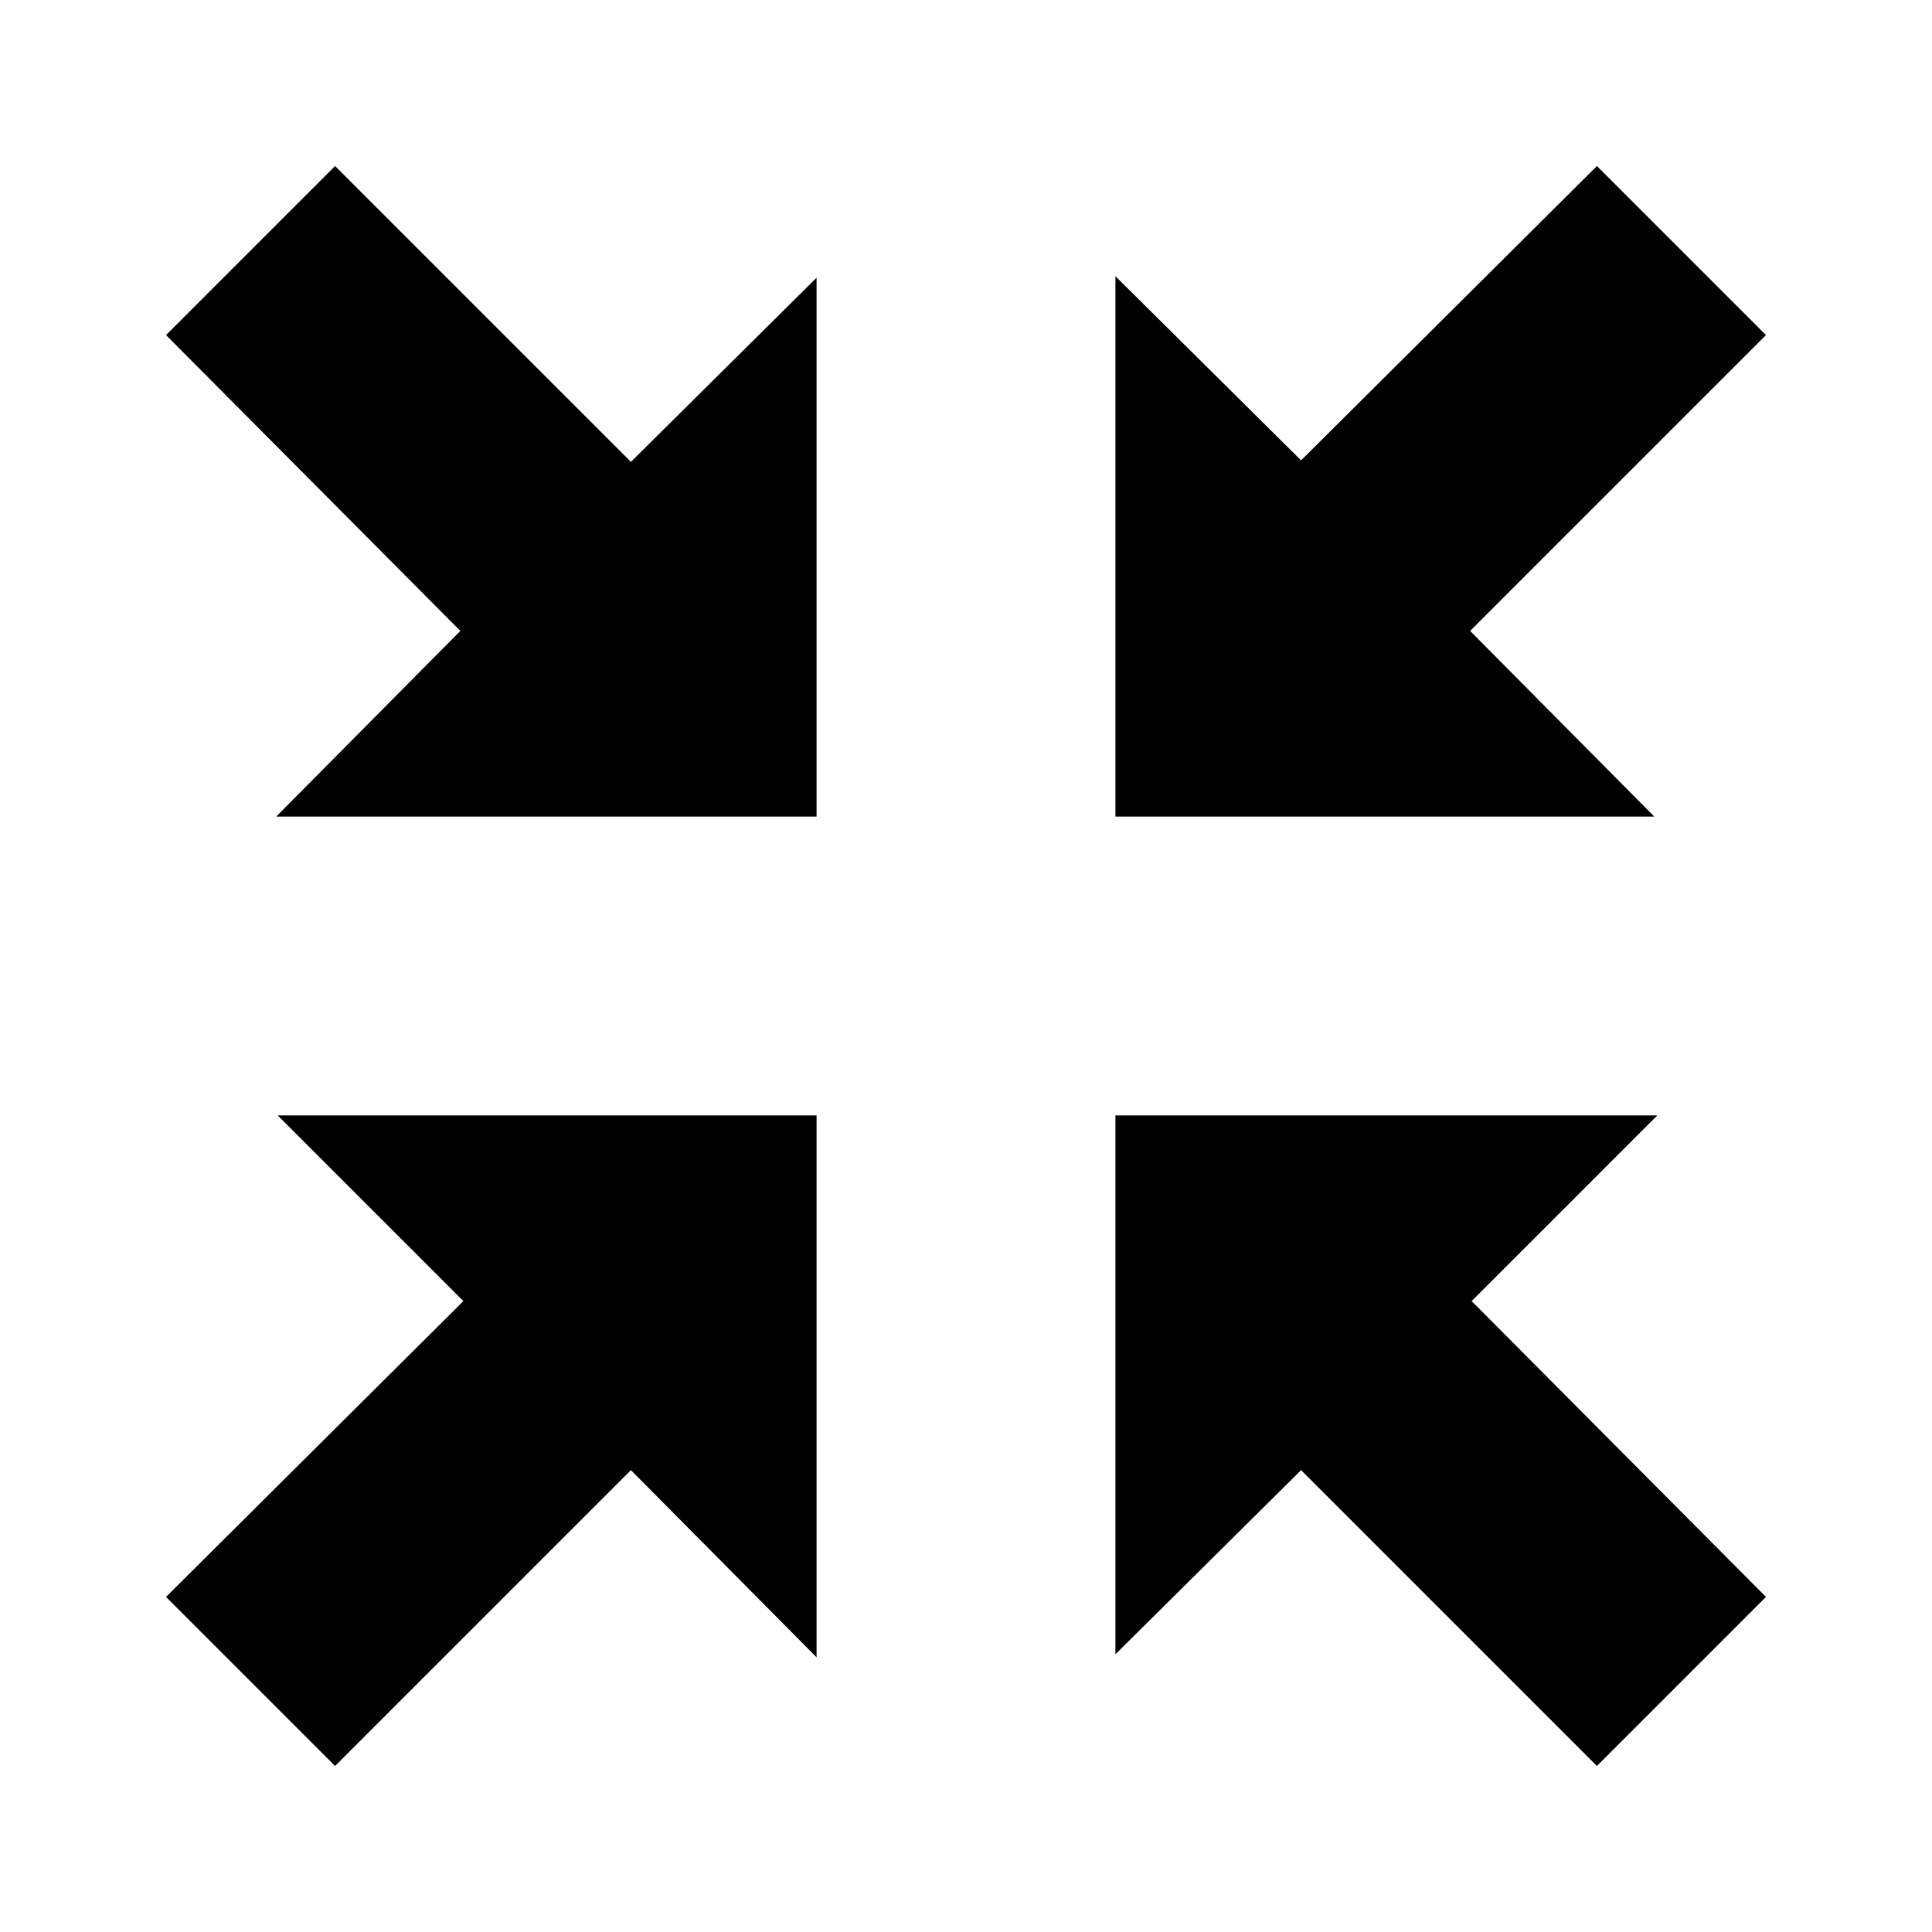
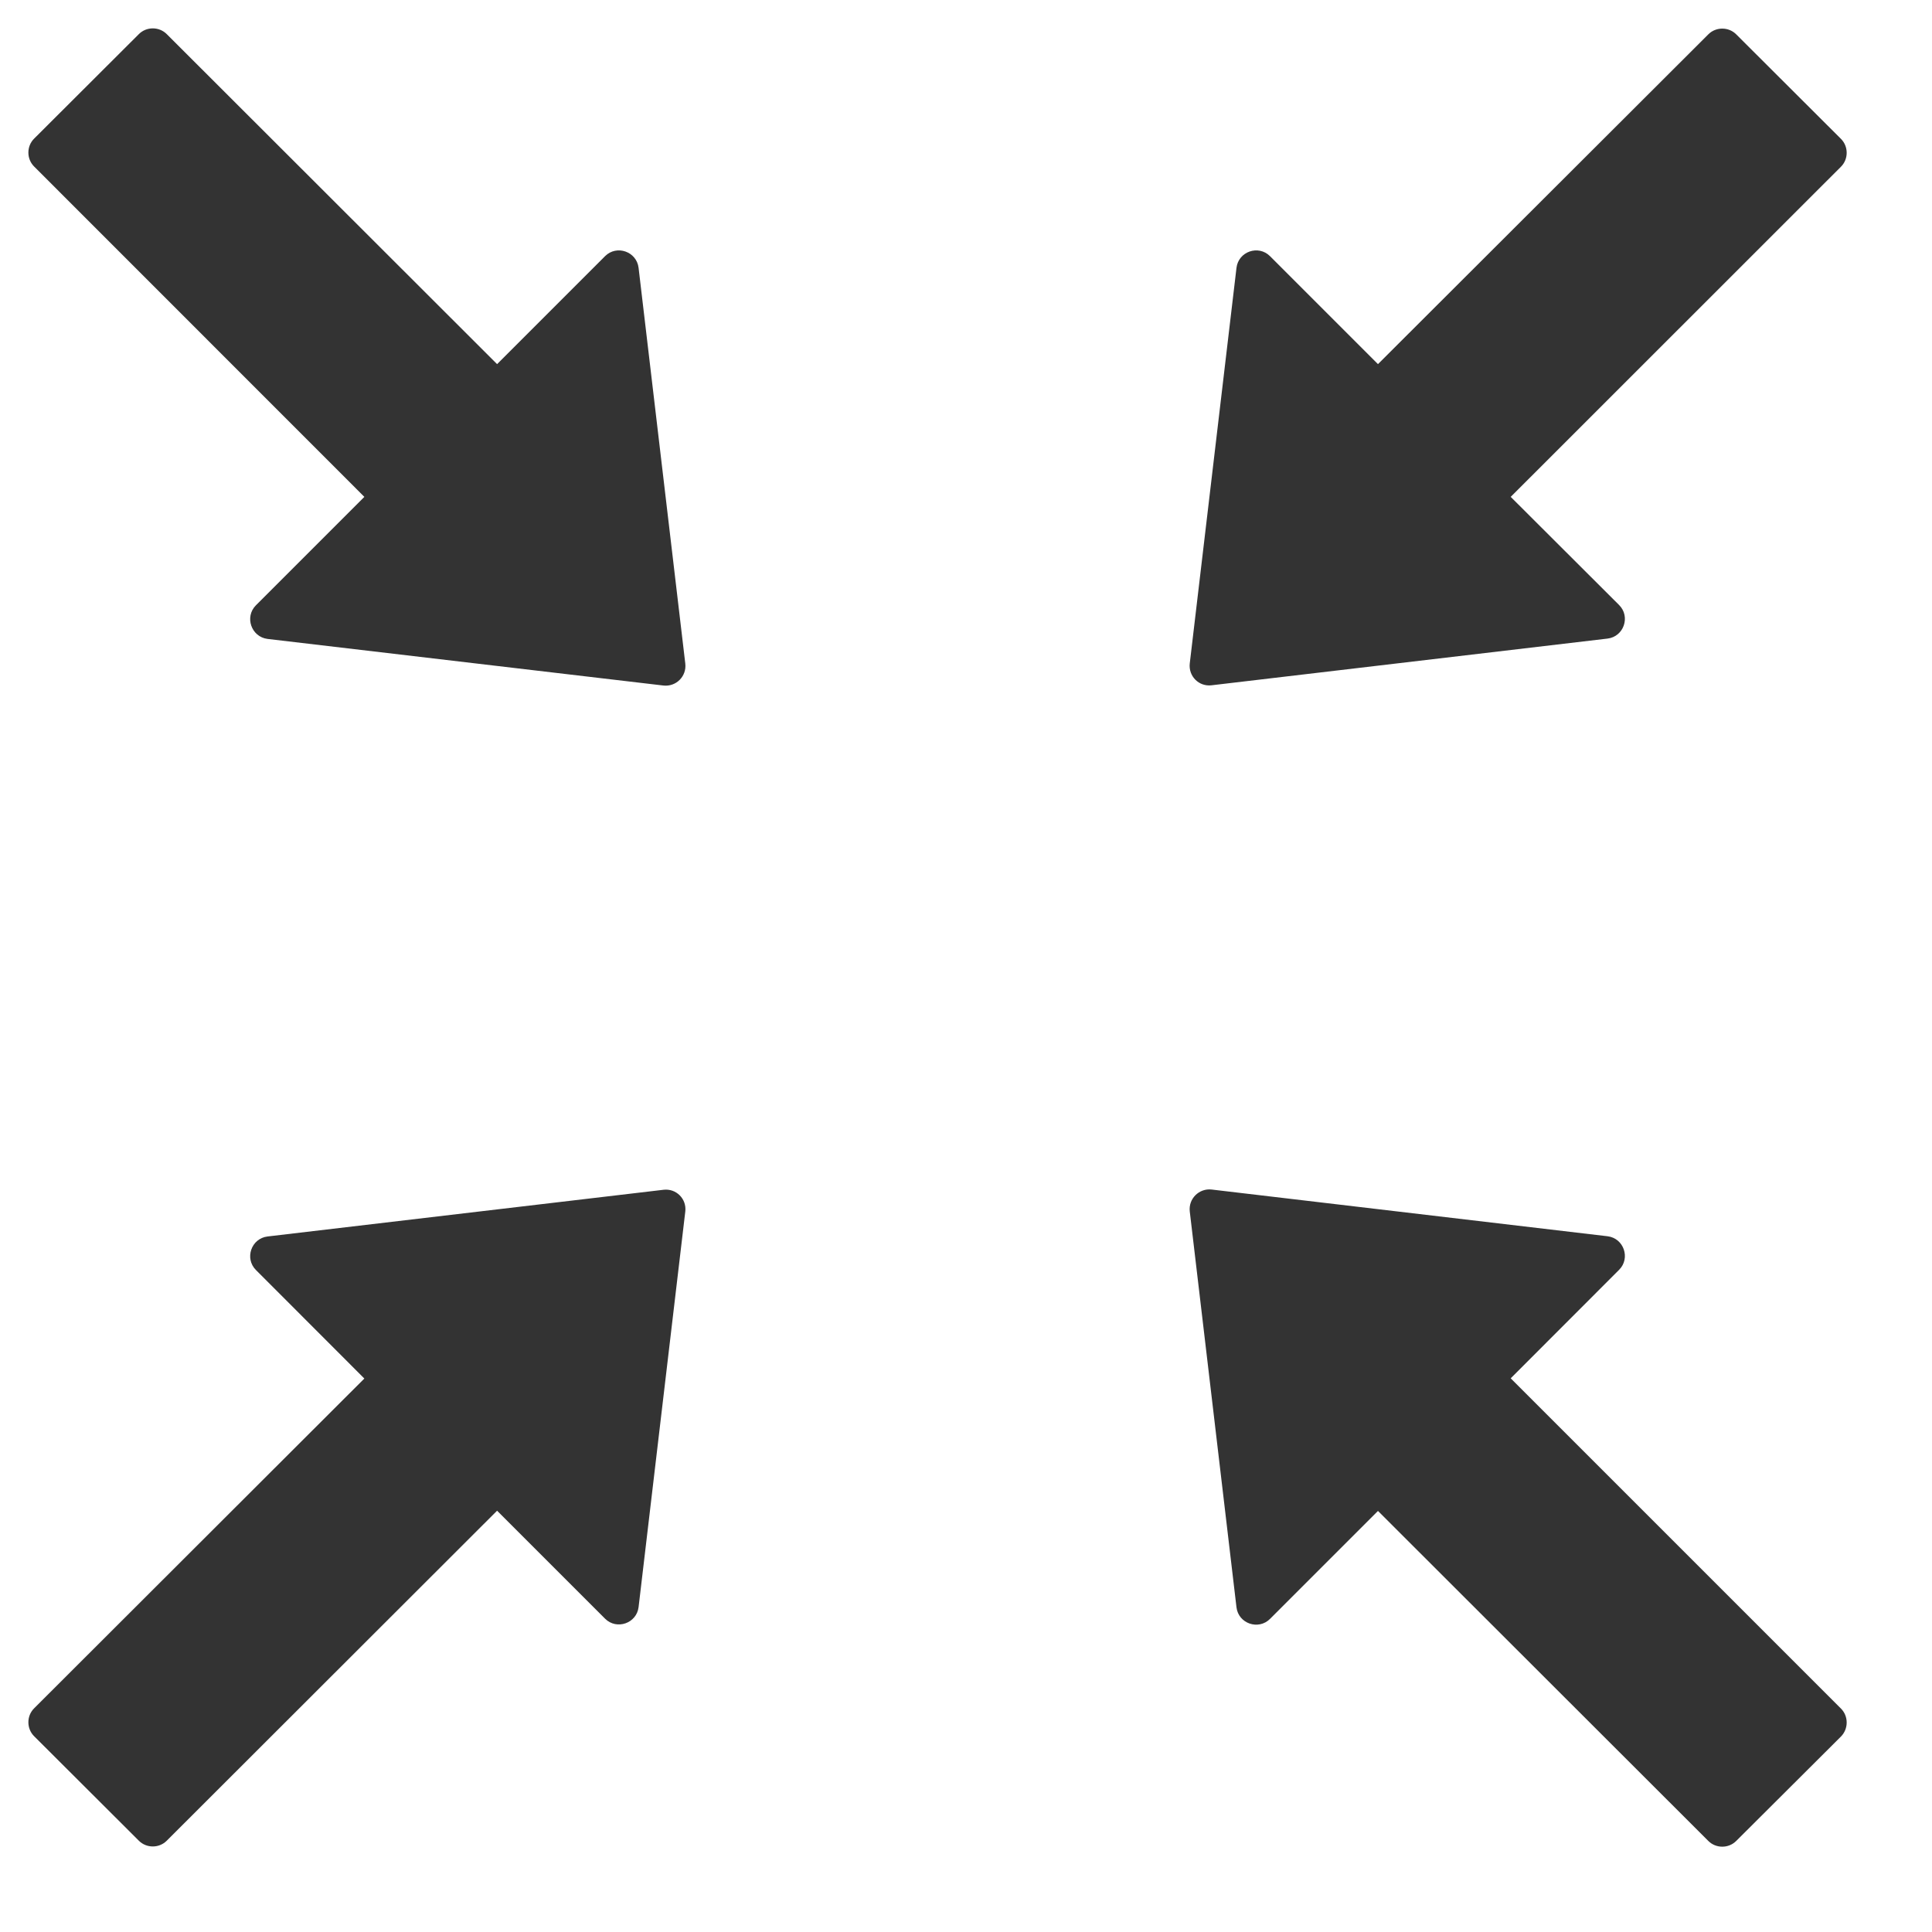
- <svg xmlns="http://www.w3.org/2000/svg" version="1.1" id="Layer_1" x="0px" y="0px" viewBox="0 0 128 128" style="enable-background:new 0 0 128 128;" xml:space="preserve">
-   <path d="M22.2,11L11,22.2l19.5,19.6L18.3,54.1h35.8V18.4L41.8,30.6L22.2,11z M86.2,97.4l19.6,19.6l11.2-11.2L97.5,86.2l12.3-12.3  H73.9v35.7L86.2,97.4z M105.8,11L86.2,30.5L73.9,18.3v35.8h35.7L97.4,41.8L117,22.2L105.8,11z M22.2,117l19.6-19.6l12.3,12.4V73.9  H18.4l12.3,12.3L11,105.8L22.2,117z" />
+ <svg xmlns="http://www.w3.org/2000/svg" width="17px" height="17px" viewBox="0 0 17 17" version="1.1">
+   <g id="Web端" stroke="none" stroke-width="1" fill="none" fill-rule="evenodd">
+     <g id="fullscreen-exit" transform="translate(-2, -2)" fill="#333333" fill-rule="nonzero">
+       <path d="M7.619,4.357 C7.602,4.213 7.426,4.152 7.324,4.254 L6.374,5.204 L3.467,2.3 C3.4,2.233 3.289,2.233 3.222,2.3 L2.3,3.22 C2.233,3.287 2.233,3.398 2.3,3.465 L5.206,6.372 L4.252,7.326 C4.15,7.428 4.211,7.604 4.354,7.622 L7.837,8.032 C7.948,8.045 8.043,7.952 8.03,7.839 L7.619,4.357 Z M7.839,12.469 L4.354,12.88 C4.211,12.897 4.15,13.073 4.252,13.175 L5.206,14.13 L2.3,17.032 C2.233,17.099 2.233,17.21 2.3,17.277 L3.222,18.197 C3.289,18.264 3.4,18.264 3.467,18.197 L6.374,15.293 L7.324,16.243 C7.426,16.345 7.602,16.284 7.619,16.141 L8.03,12.66 C8.043,12.549 7.95,12.456 7.839,12.469 Z M12.66,8.03 L16.145,7.619 C16.288,7.602 16.349,7.426 16.247,7.324 L15.293,6.372 L18.199,3.467 C18.266,3.4 18.266,3.289 18.199,3.222 L17.277,2.302 C17.21,2.235 17.099,2.235 17.032,2.302 L14.125,5.204 L13.175,4.254 C13.073,4.152 12.897,4.213 12.88,4.357 L12.469,7.837 C12.456,7.95 12.549,8.043 12.66,8.03 Z M15.293,14.128 L16.247,13.173 C16.349,13.071 16.288,12.895 16.145,12.878 L12.662,12.467 C12.552,12.454 12.456,12.547 12.469,12.66 L12.88,16.143 C12.897,16.286 13.073,16.347 13.175,16.245 L14.125,15.295 L17.032,18.199 C17.099,18.266 17.21,18.266 17.277,18.199 L18.199,17.28 C18.266,17.212 18.266,17.101 18.199,17.034 L15.293,14.128 Z" id="Shape" />
+     </g>
+   </g>
</svg>
